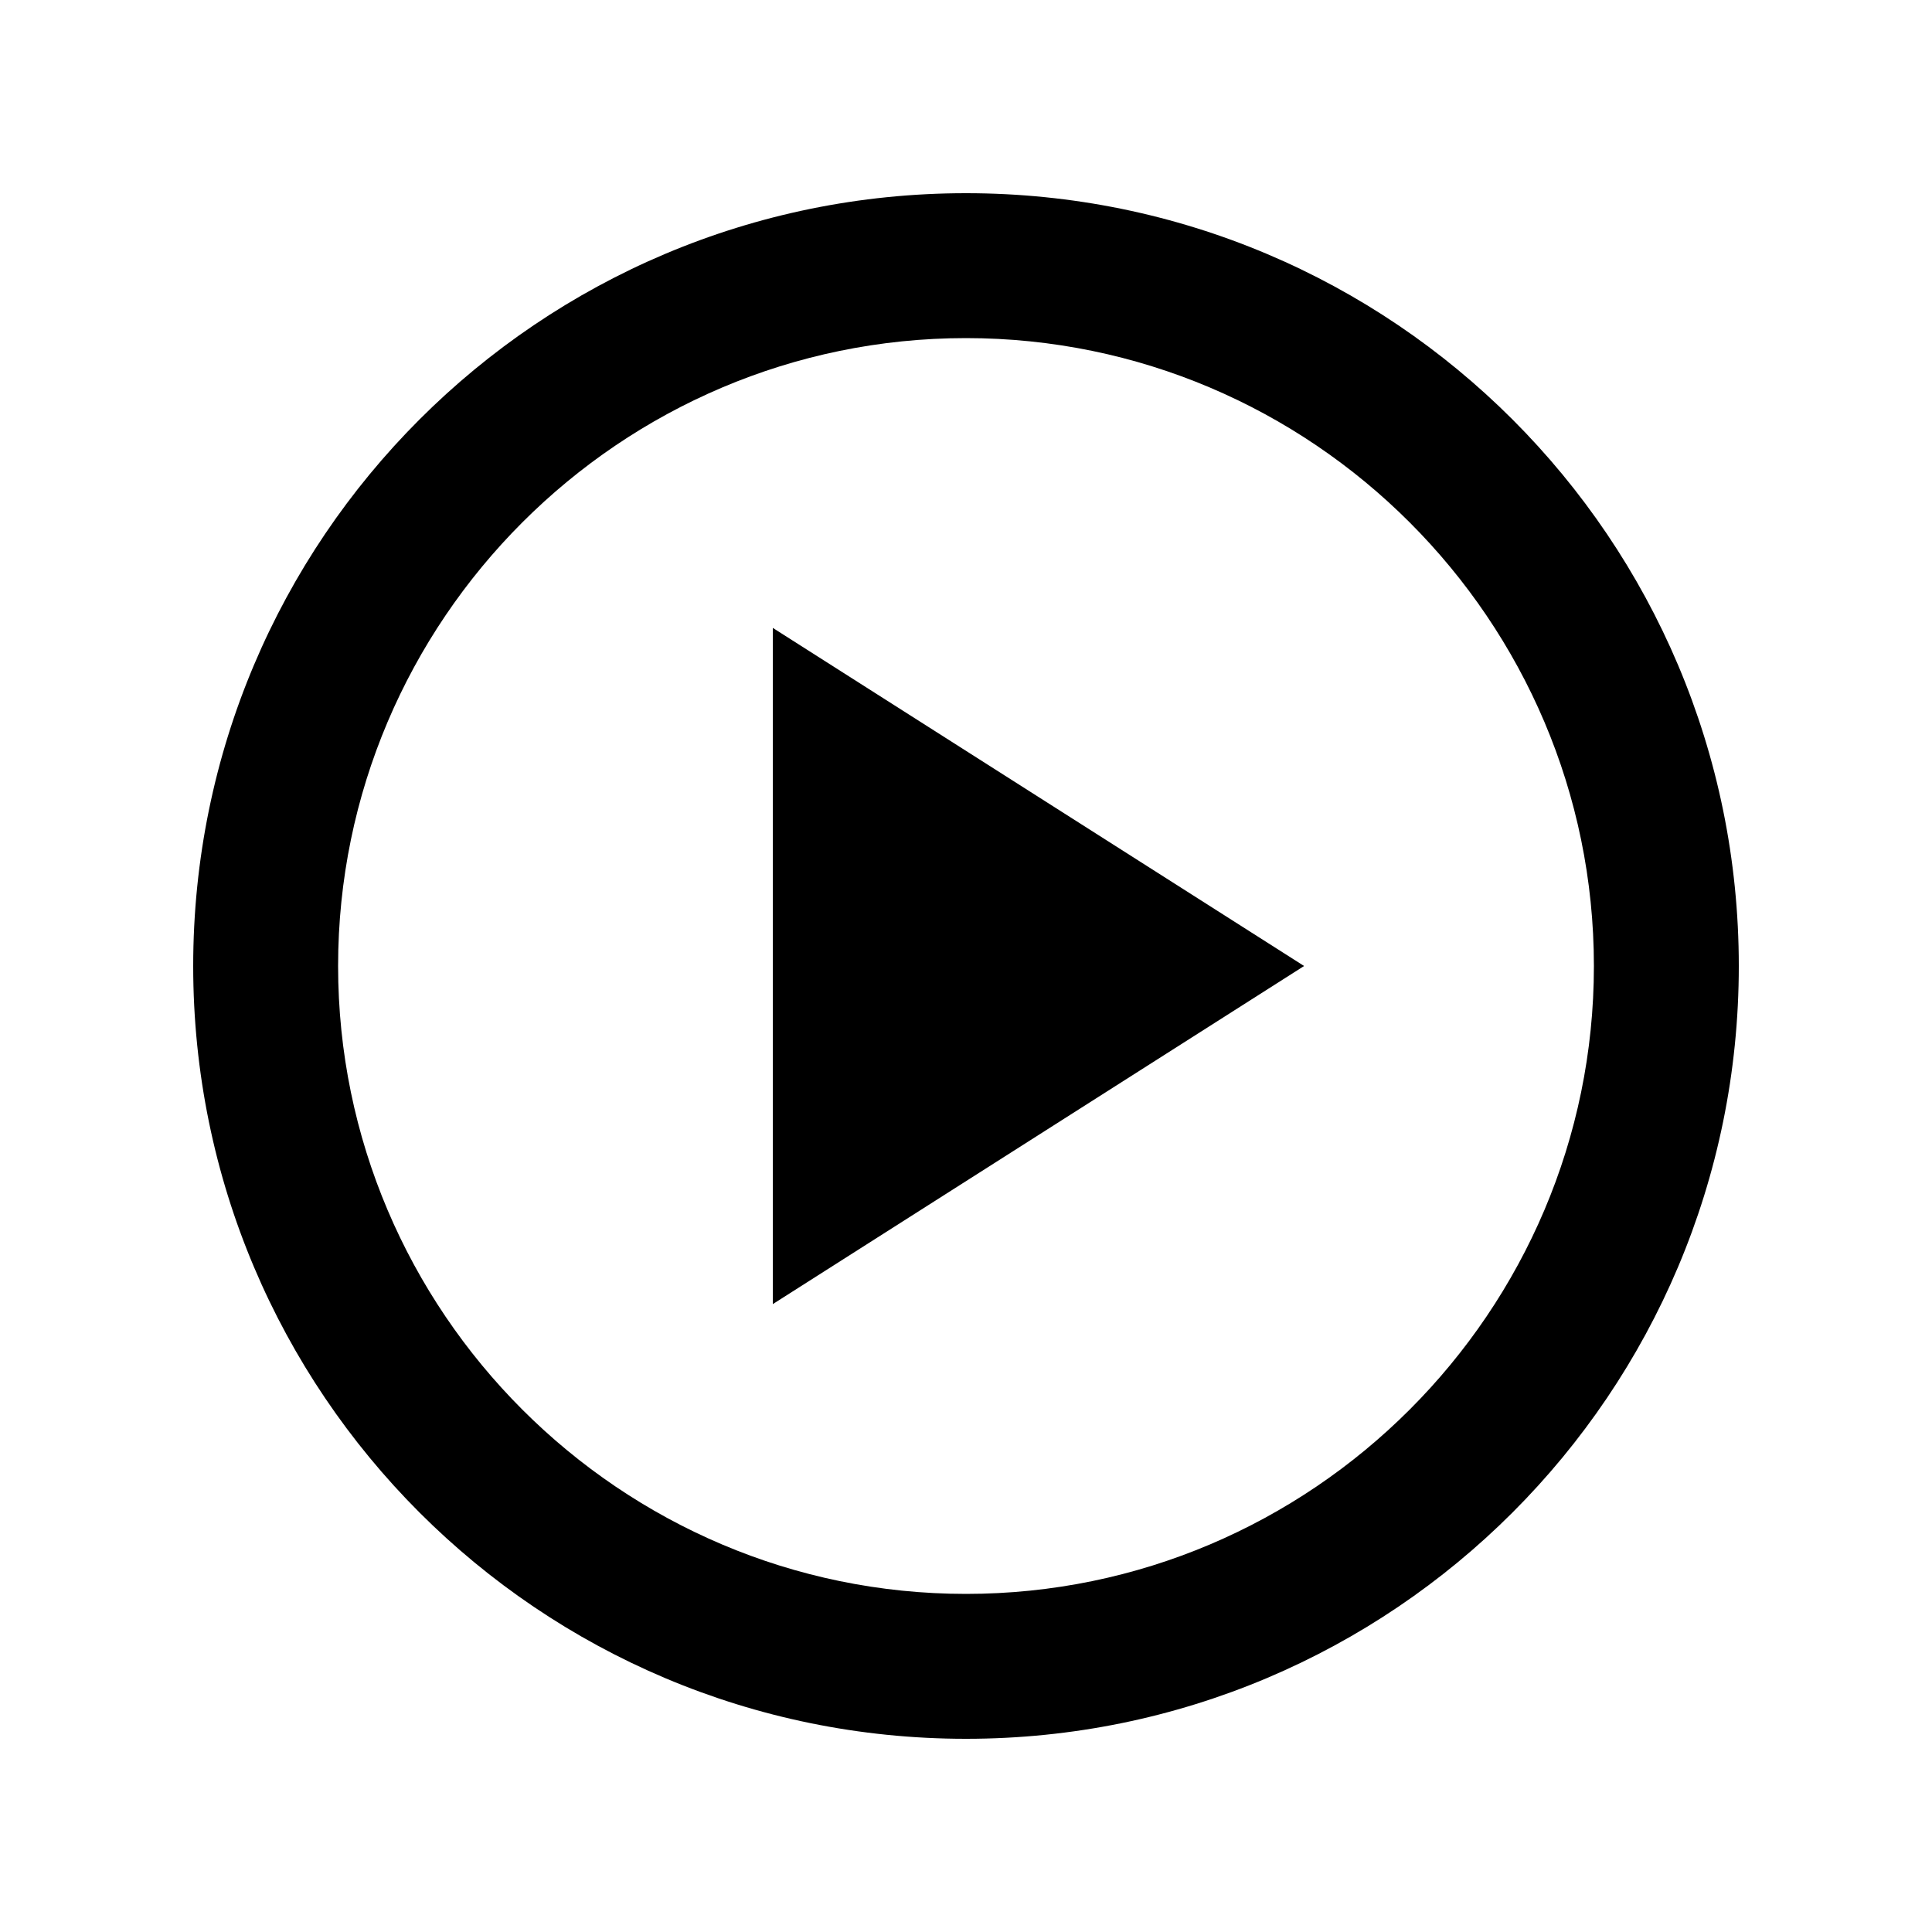
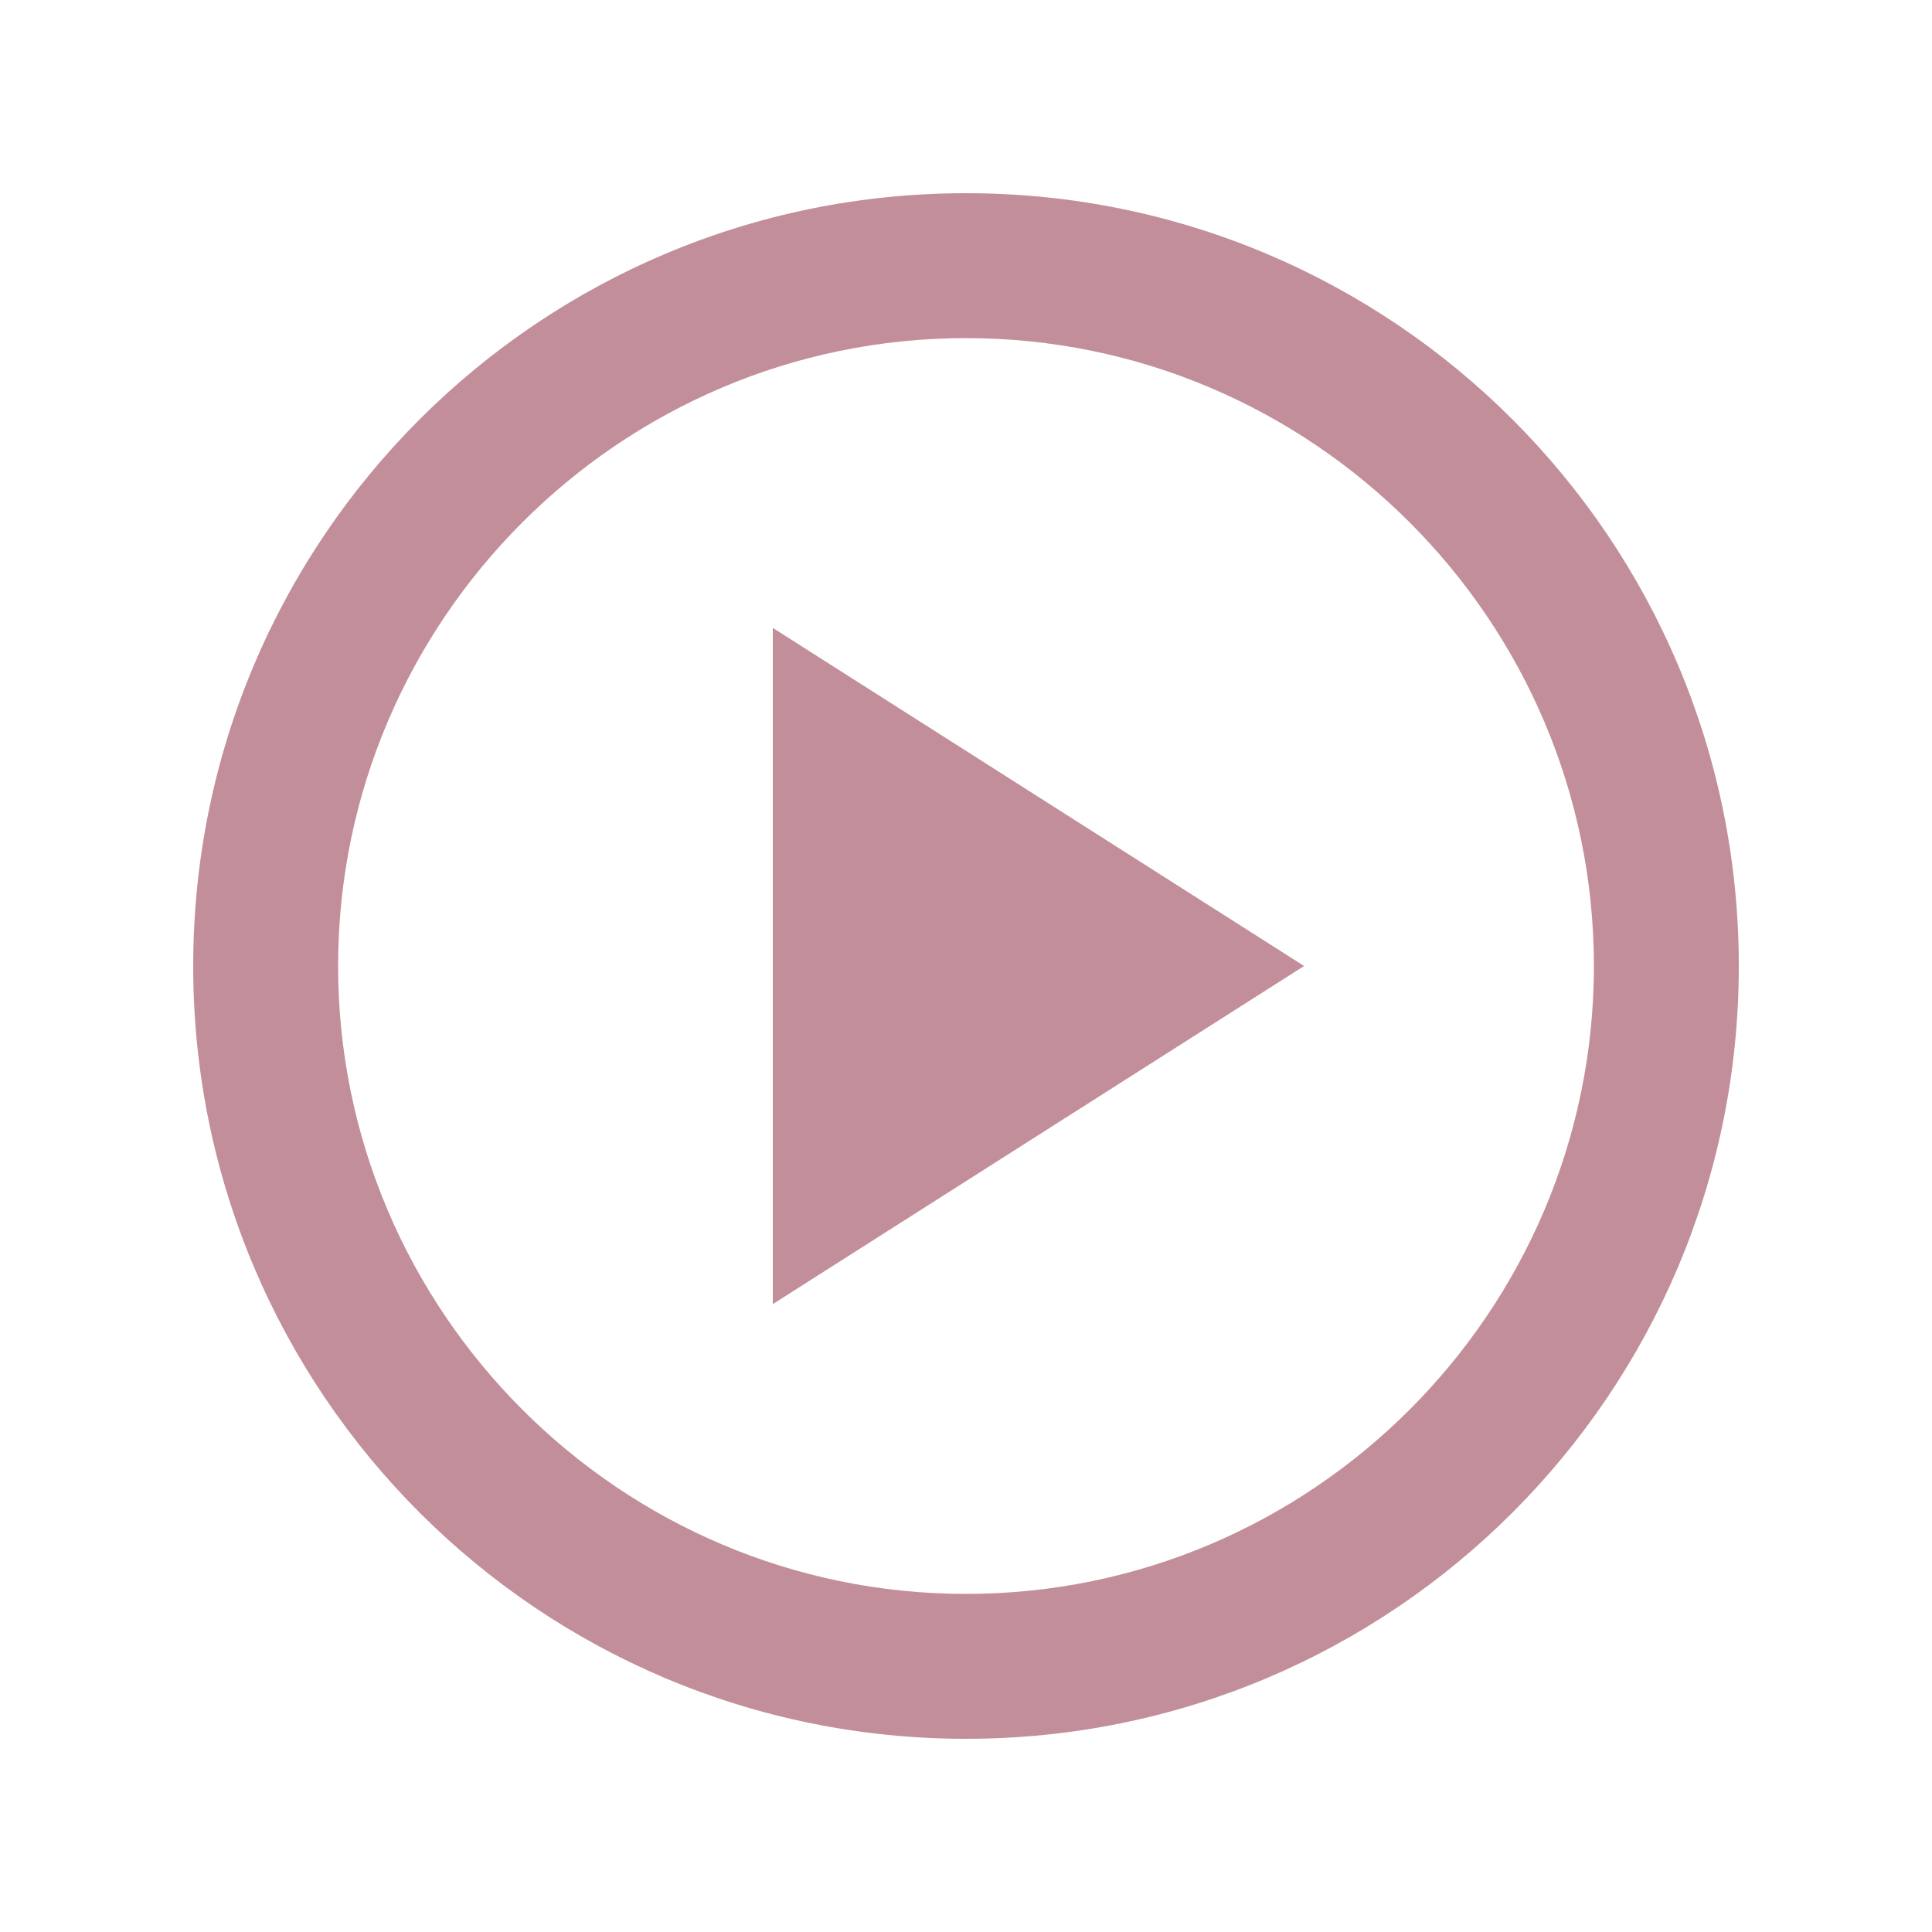
- <svg xmlns="http://www.w3.org/2000/svg" enable-background="new 0 0 20 20" height="36px" viewBox="0 0 20 20" width="36px" fill="#000000">
+ <svg xmlns="http://www.w3.org/2000/svg" enable-background="new 0 0 20 20" height="36px" viewBox="0 0 20 20" width="36px" fill="#c28e9a">
  <g>
    <rect fill="none" height="20" width="20" />
  </g>
  <g>
    <g>
      <path d="M10,2c-4.42,0-8,3.58-8,8s3.58,8,8,8s8-3.58,8-8S14.42,2,10,2z M10,16.5c-3.58,0-6.5-2.92-6.5-6.5S6.42,3.5,10,3.5 s6.5,2.92,6.5,6.5S13.58,16.5,10,16.5z" />
      <polygon points="8,13.5 13.5,10 8,6.5" />
    </g>
  </g>
</svg>
